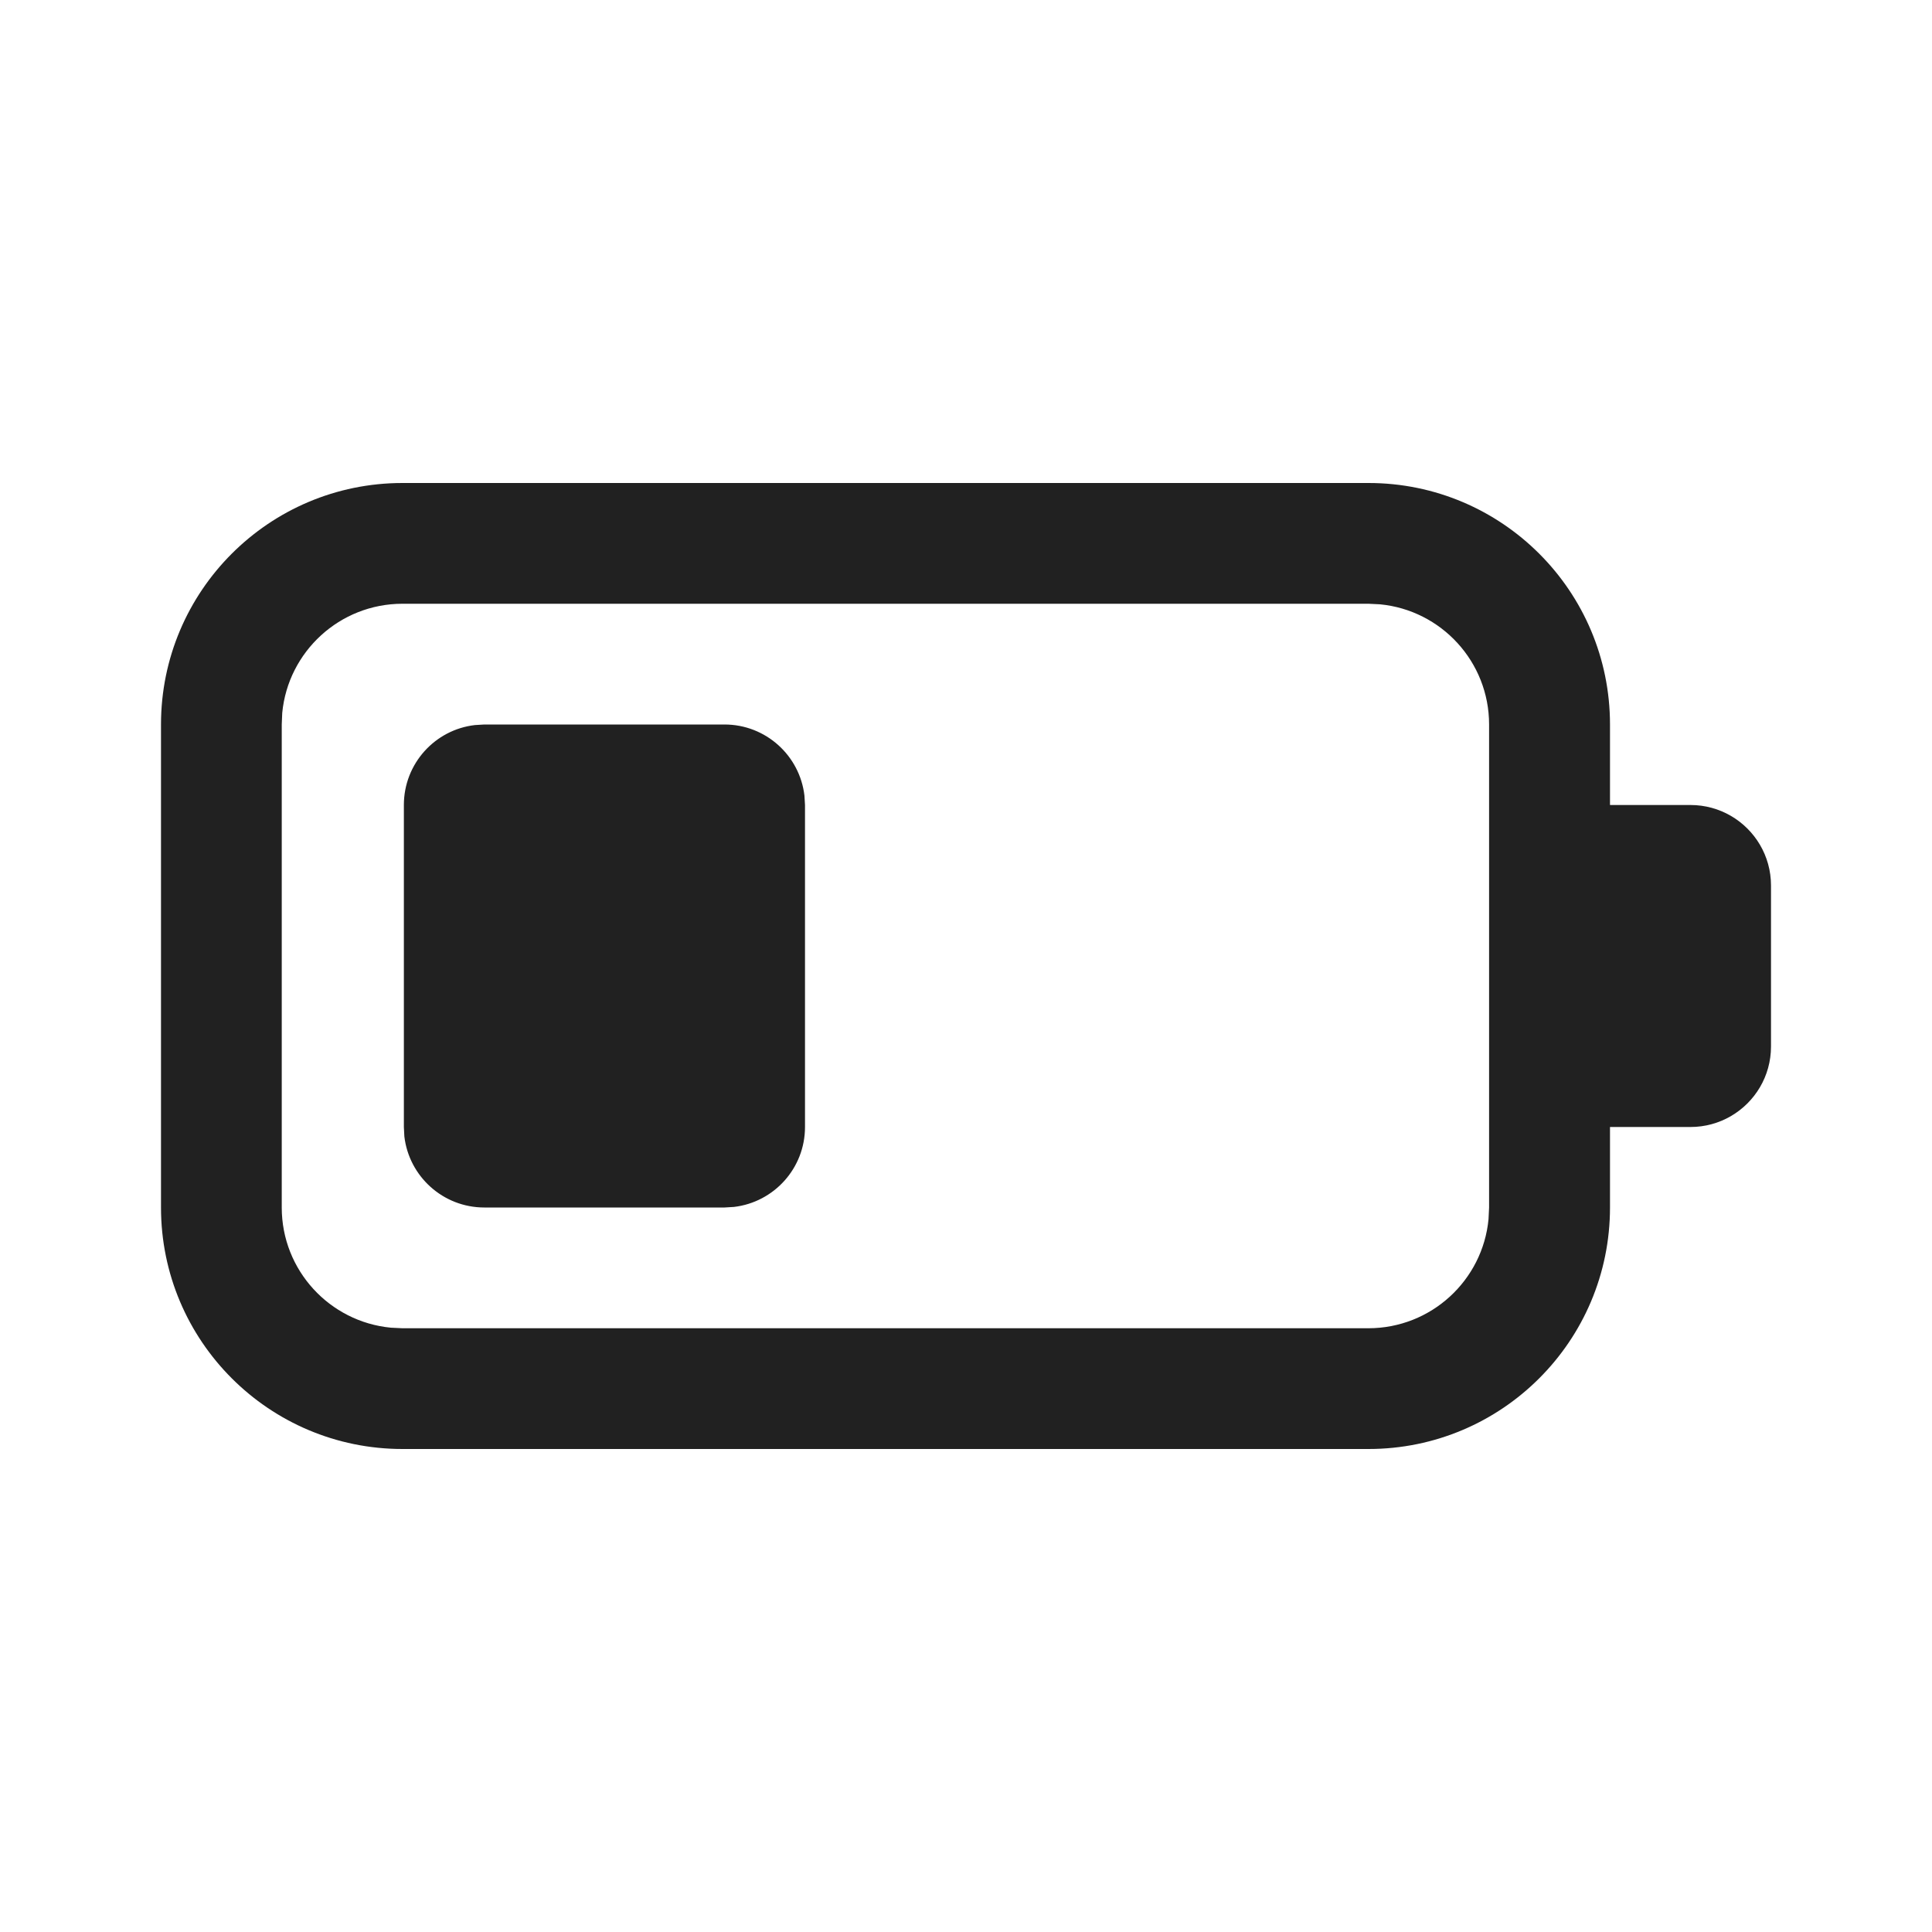
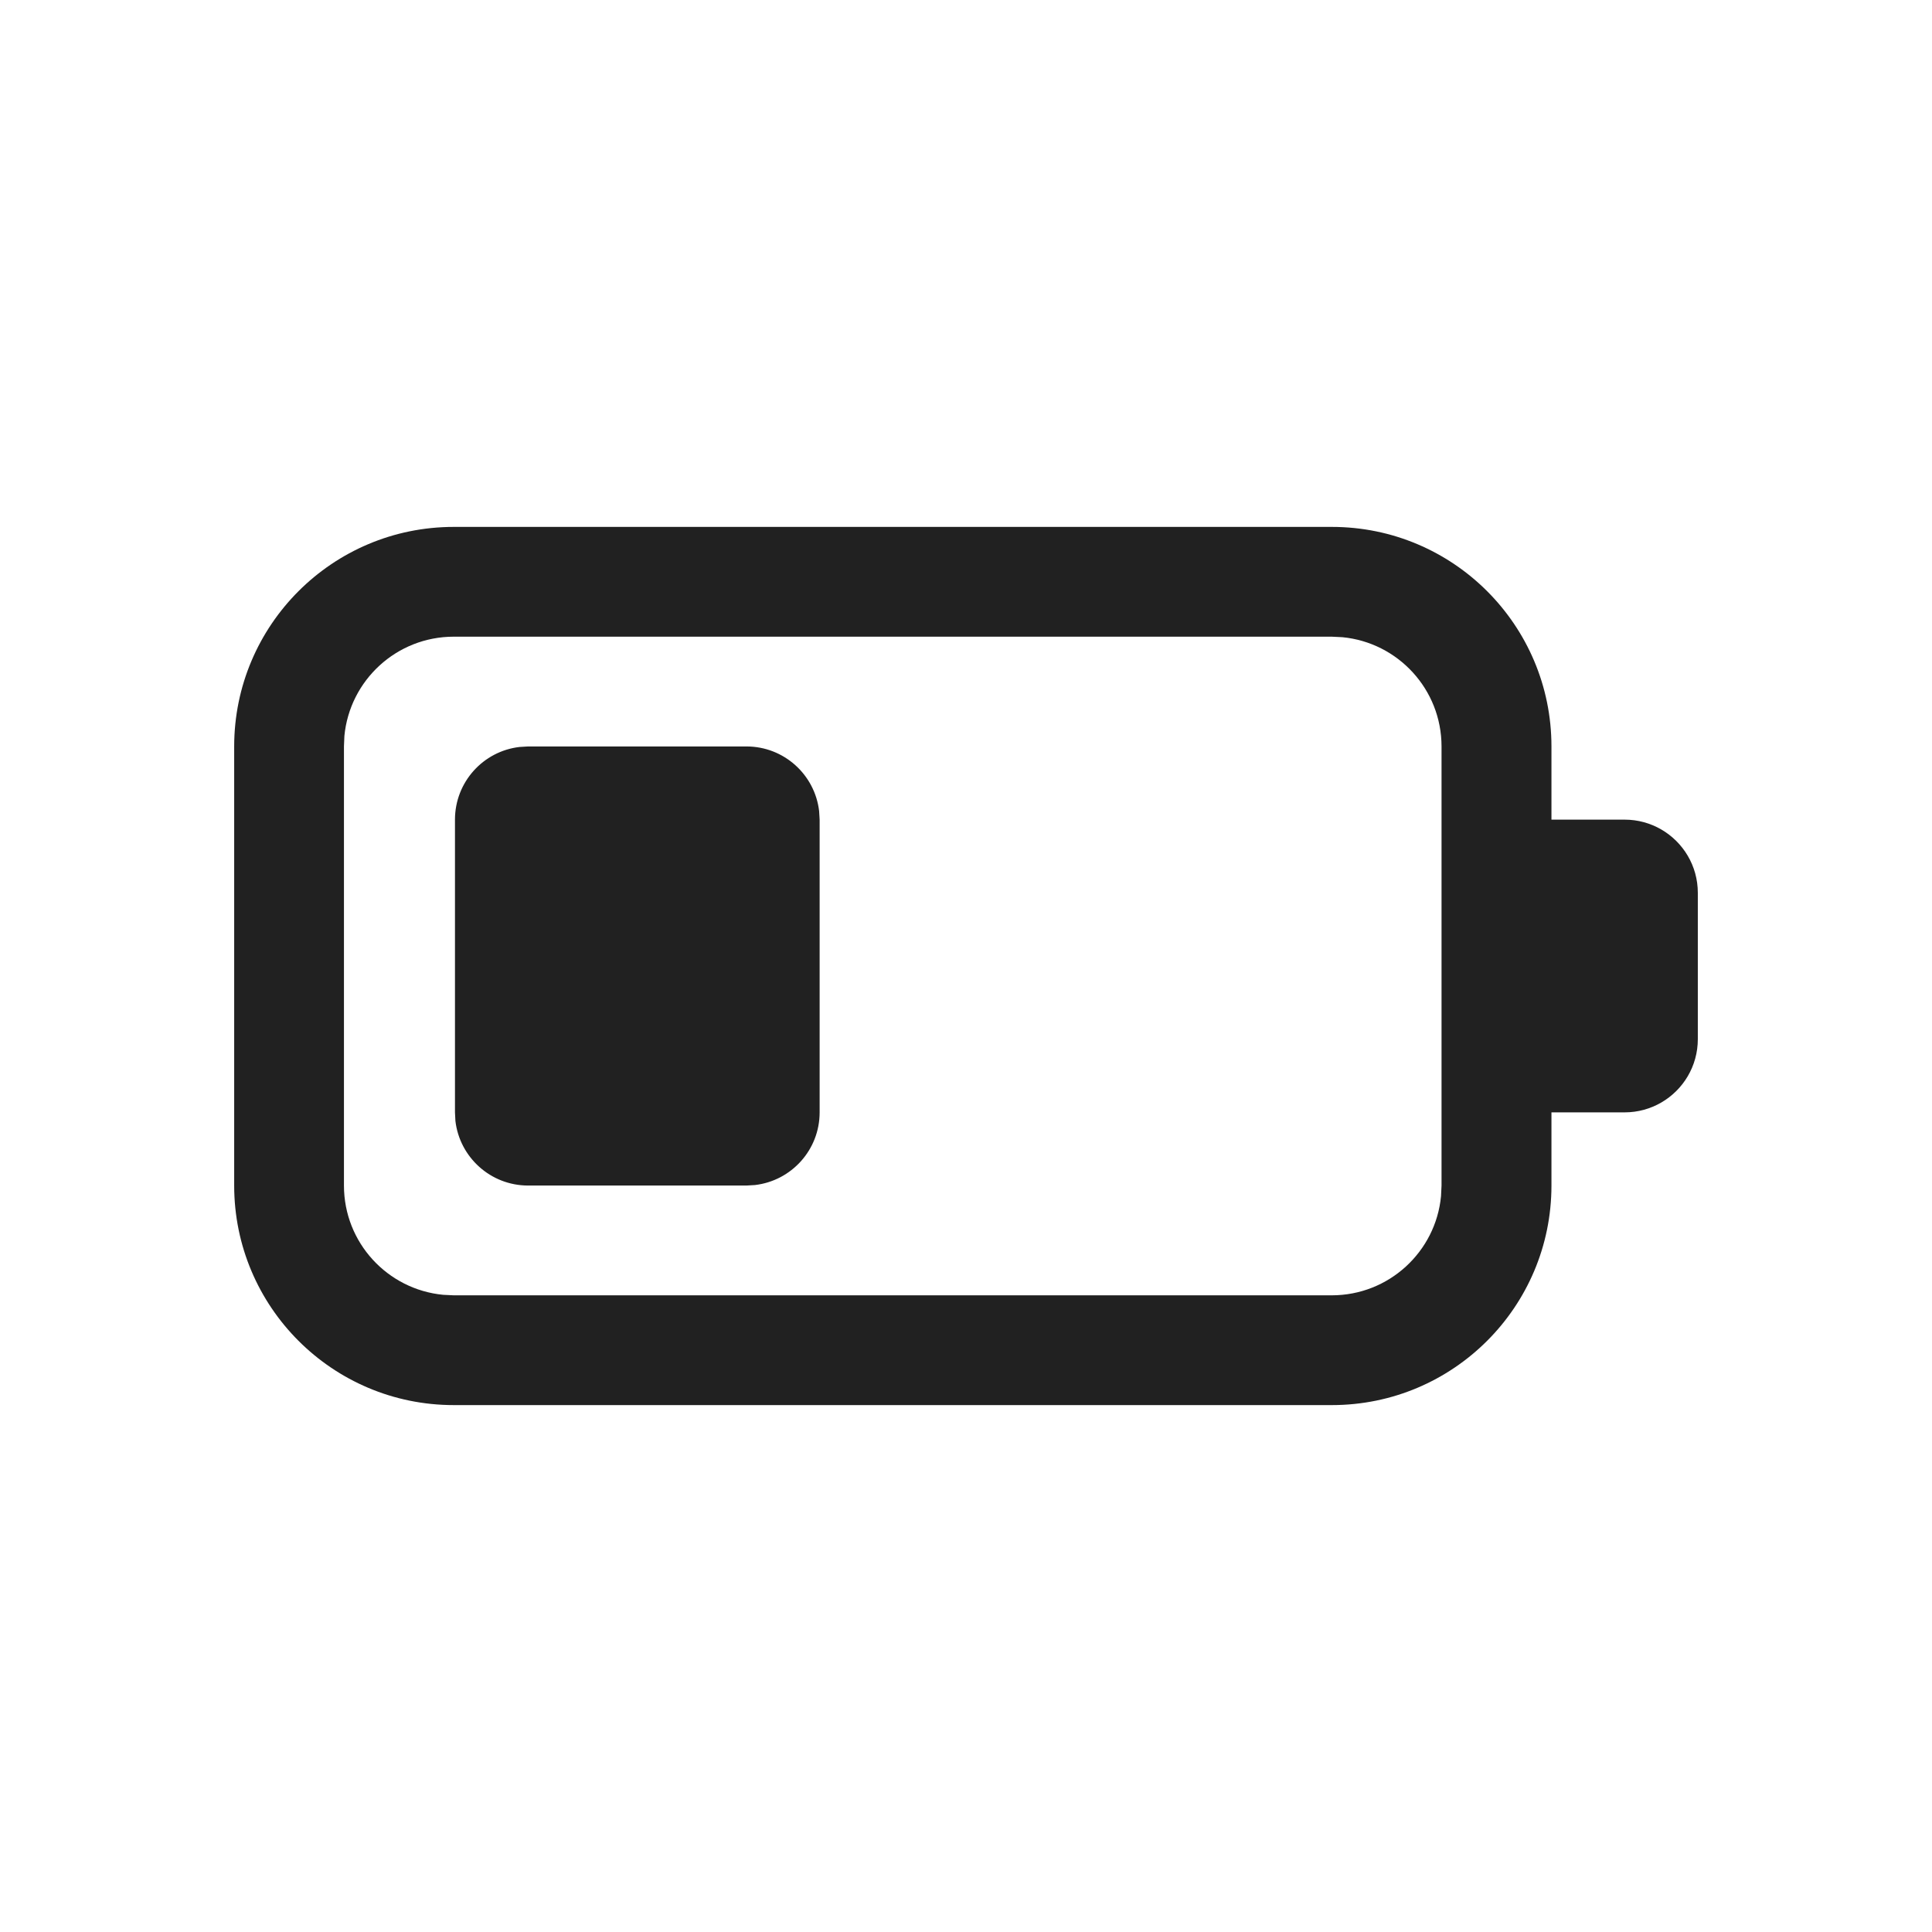
- <svg xmlns="http://www.w3.org/2000/svg" width="24" height="24" viewBox="0 0 24 24" fill="none">
-   <path d="M17 6C18.657 6 20 7.343 20 9V10H21C21.182 10 21.353 10.049 21.5 10.134C21.799 10.307 22 10.63 22 11V13C22 13.37 21.799 13.693 21.5 13.866C21.353 13.951 21.182 14 21 14H20V15C20 16.657 18.657 18 17 18H5C3.343 18 2 16.657 2 15V9C2 7.343 3.343 6 5 6H17ZM16.998 7.5H5C4.22 7.5 3.579 8.095 3.506 8.856L3.5 9V15C3.5 15.78 4.095 16.42 4.855 16.493L5 16.5H16.998C17.778 16.5 18.419 15.905 18.491 15.145L18.498 15V9C18.498 8.22 17.903 7.58 17.143 7.507L16.998 7.5ZM6.017 9H9C9.513 9 9.935 9.386 9.993 9.883L10 10V14C10 14.513 9.614 14.935 9.117 14.993L9 15H6.017C5.504 15 5.081 14.614 5.023 14.117L5.017 14V10C5.017 9.487 5.403 9.064 5.9 9.007L6.017 9H9H6.017Z" fill="#212121" />
+ <svg xmlns="http://www.w3.org/2000/svg" width="26.4" height="26.4" viewBox="0 0 26.4 26.4" fill="none" version="1.1" id="svg1">
+   <defs id="defs1" />
+   <g transform="translate(1.2,1.2)" id="g1">
+     <path d="M17 6C18.657 6 20 7.343 20 9V10H21C21.182 10 21.353 10.049 21.5 10.134C21.799 10.307 22 10.63 22 11V13C22 13.37 21.799 13.693 21.5 13.866C21.353 13.951 21.182 14 21 14H20V15C20 16.657 18.657 18 17 18H5C3.343 18 2 16.657 2 15V9C2 7.343 3.343 6 5 6H17ZM16.998 7.5H5C4.22 7.5 3.579 8.095 3.506 8.856L3.5 9V15C3.5 15.78 4.095 16.42 4.855 16.493L5 16.5H16.998C17.778 16.5 18.419 15.905 18.491 15.145L18.498 15V9C18.498 8.22 17.903 7.58 17.143 7.507L16.998 7.5ZM6.017 9H9C9.513 9 9.935 9.386 9.993 9.883L10 10V14C10 14.513 9.614 14.935 9.117 14.993L9 15H6.017C5.504 15 5.081 14.614 5.023 14.117L5.017 14V10C5.017 9.487 5.403 9.064 5.9 9.007L6.017 9H9H6.017Z" fill="#212121" id="path1" />
+   </g>
</svg>
